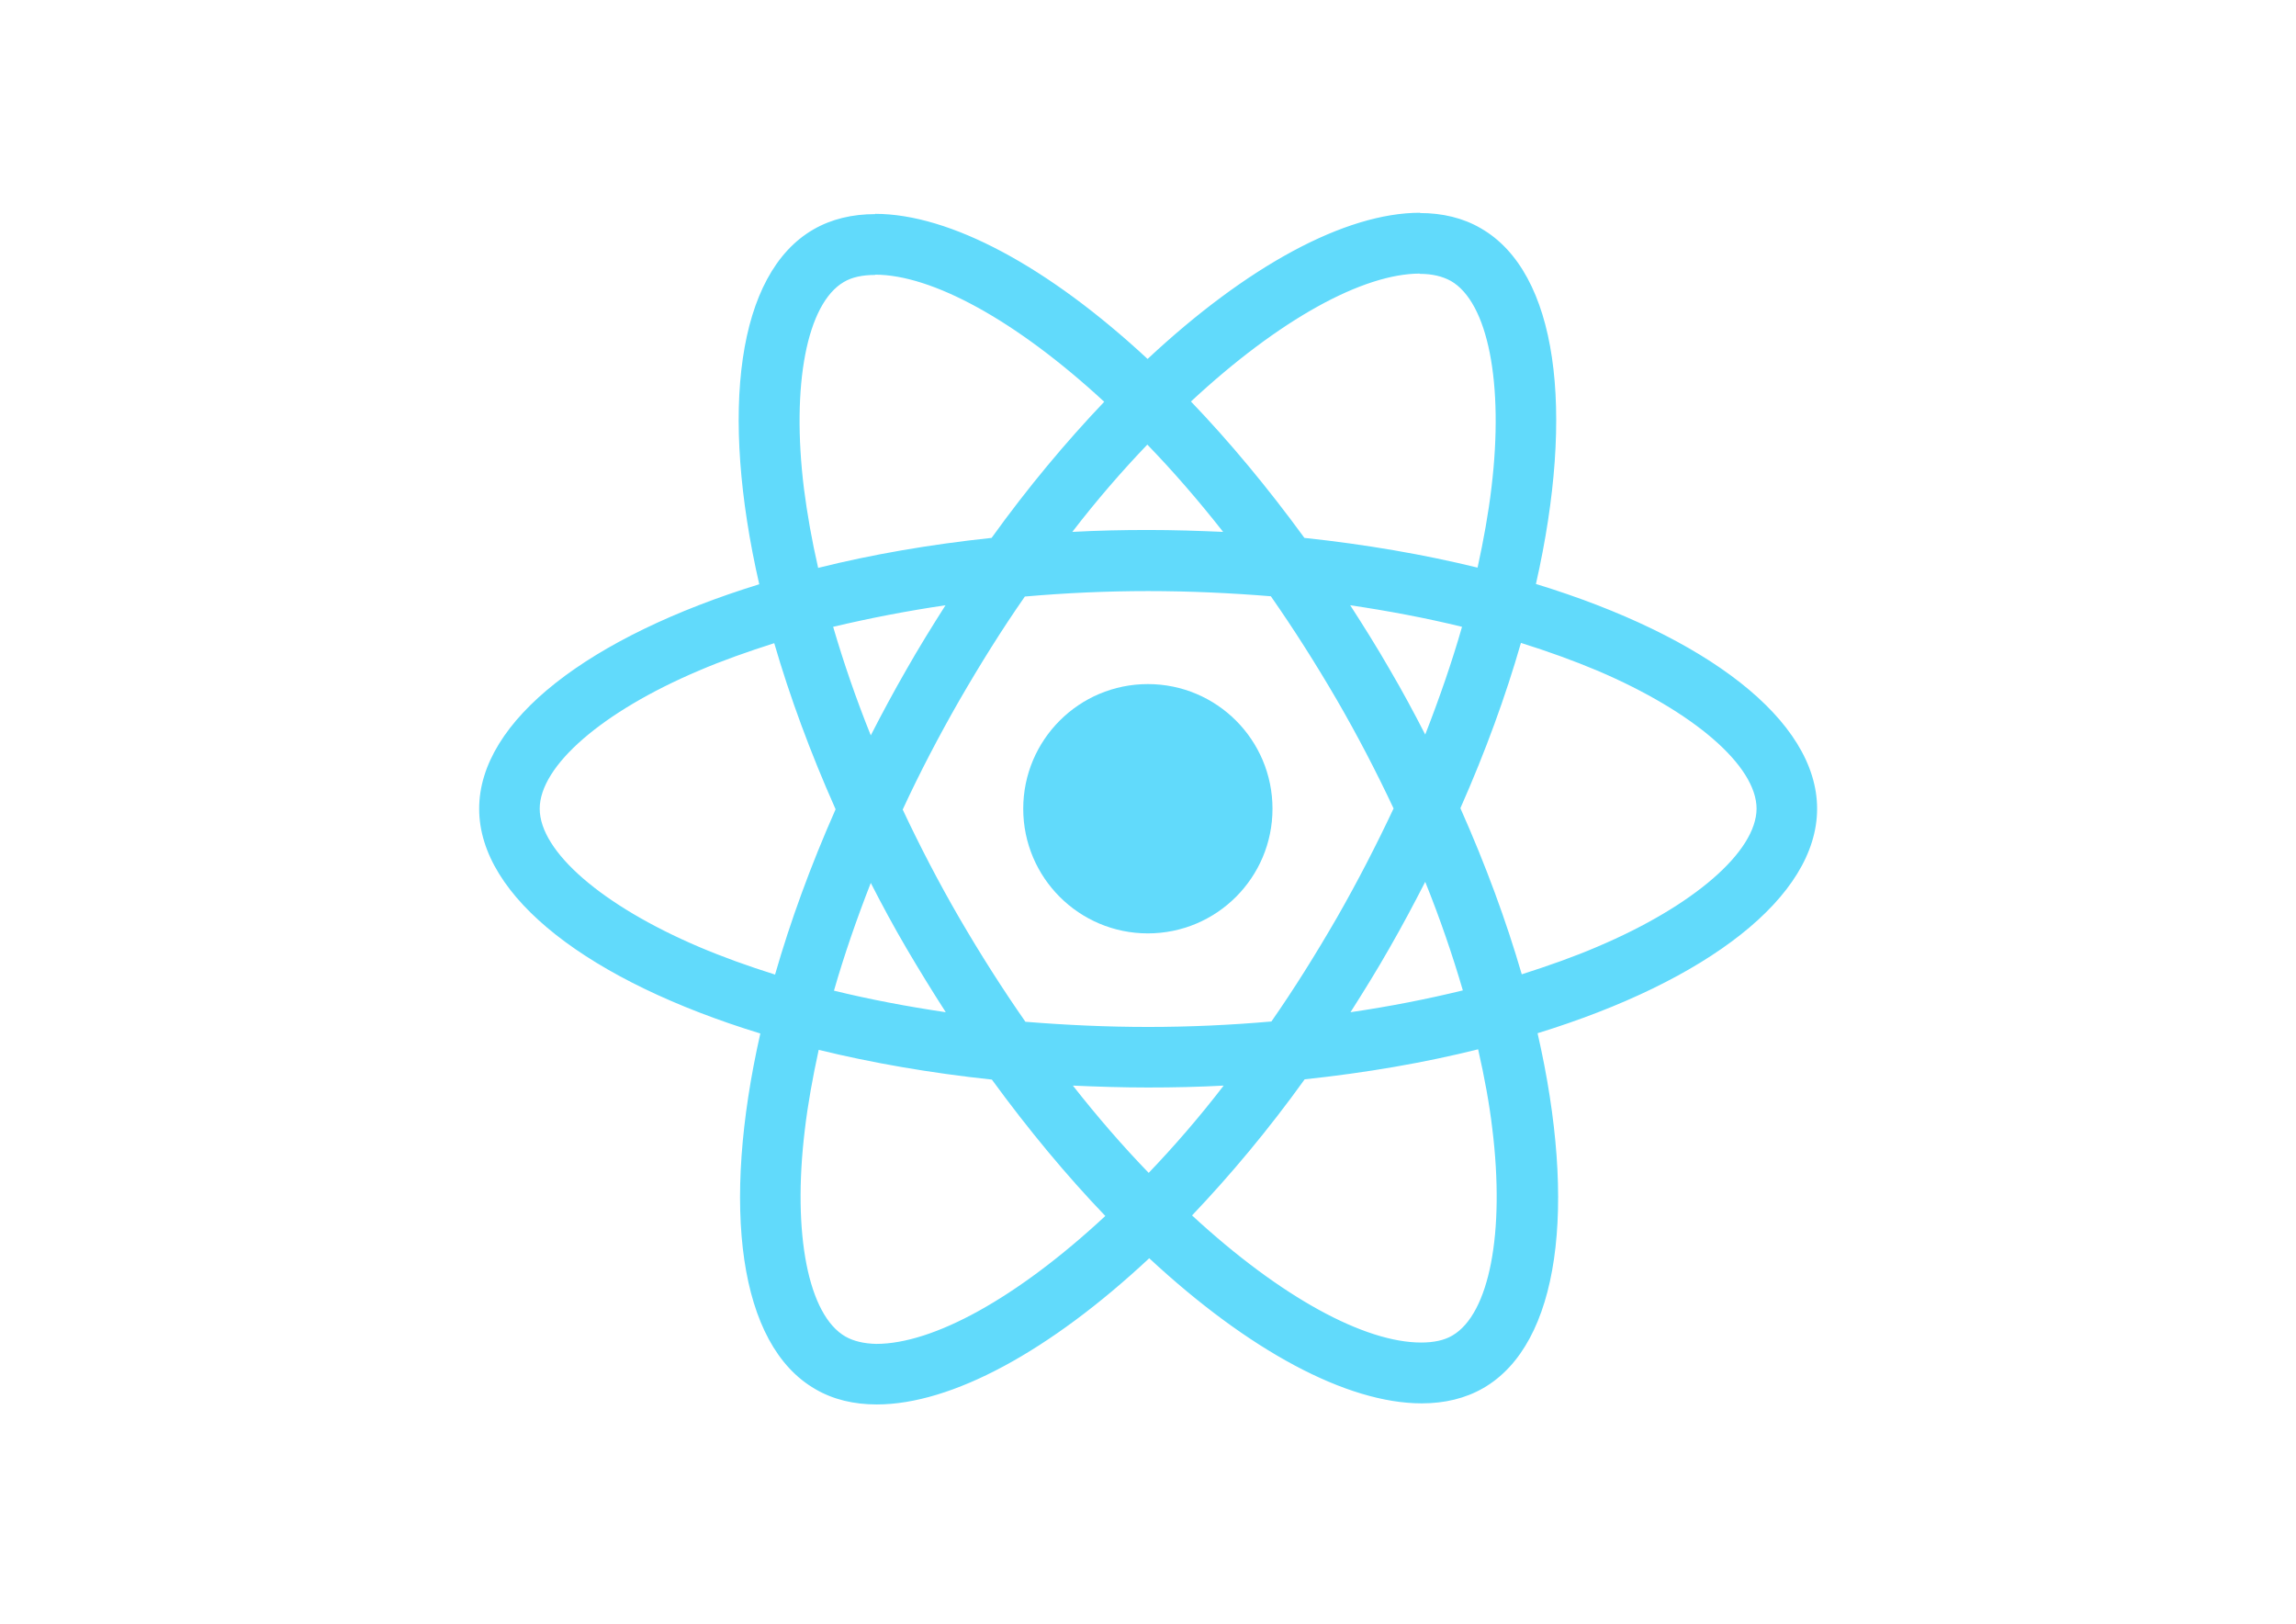
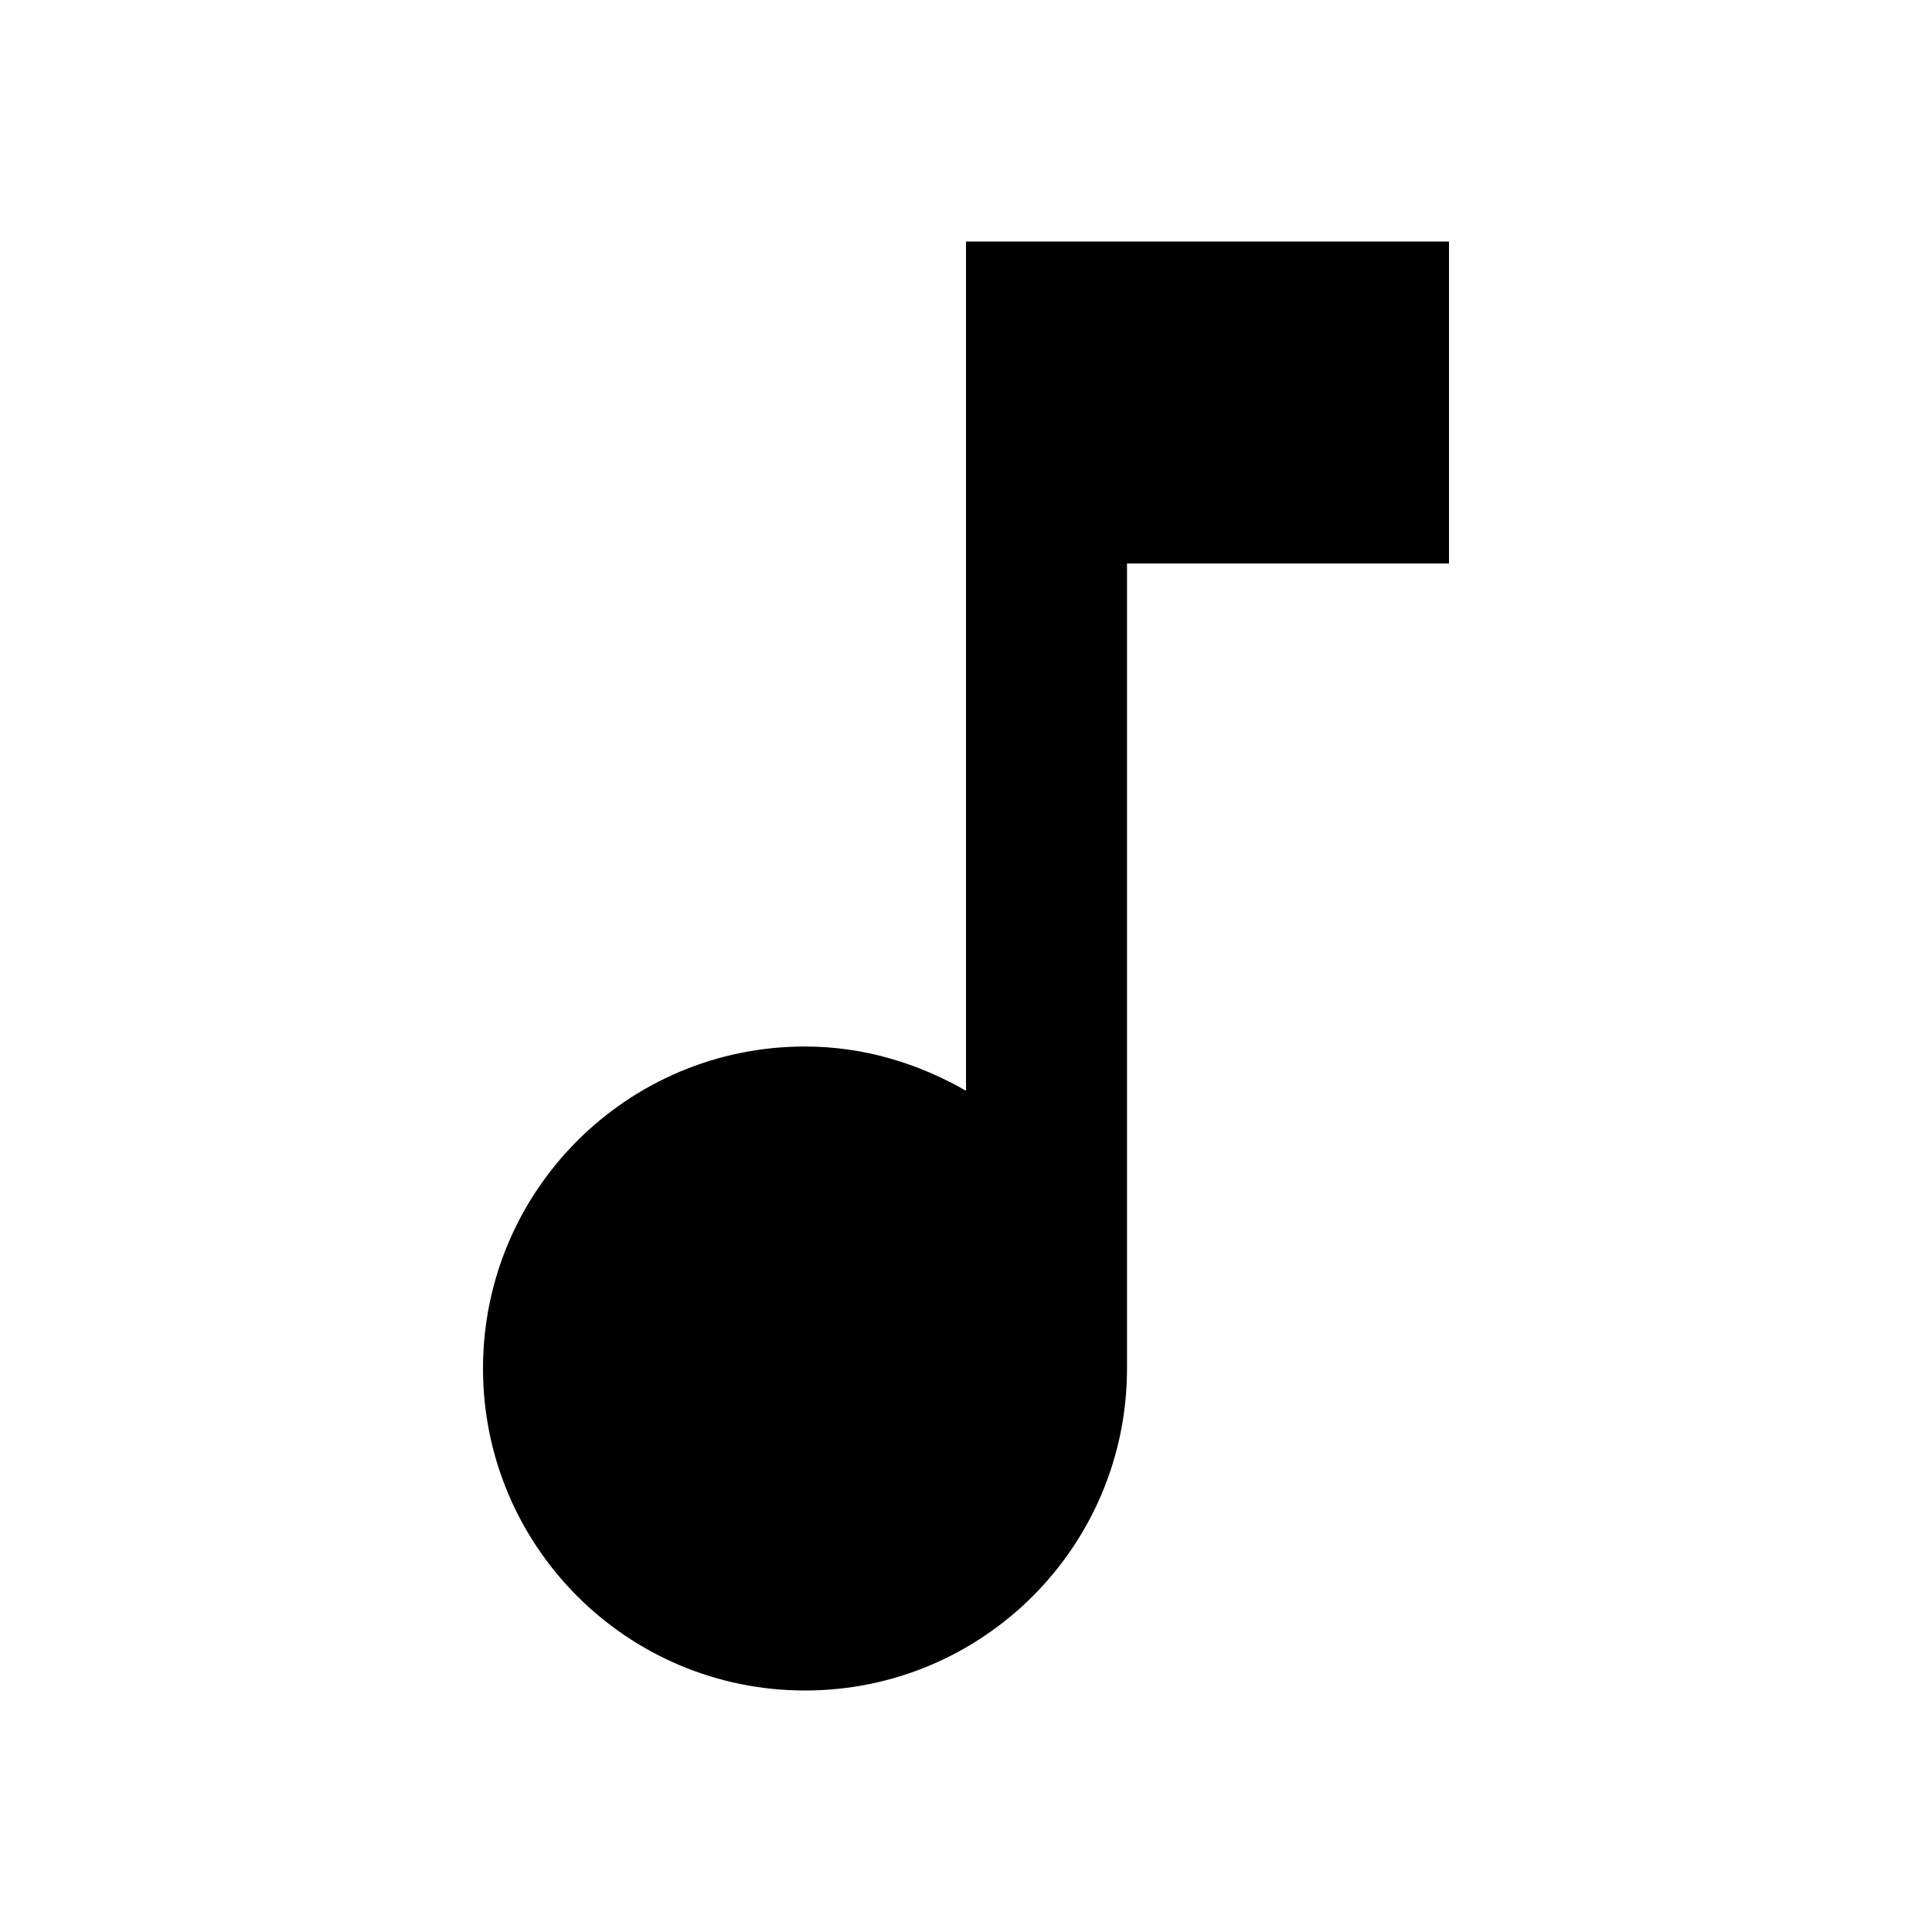
- <svg xmlns="http://www.w3.org/2000/svg" viewBox="0 0 841.9 595.3">
-   <g fill="#61DAFB">
-     <path d="M666.3 296.5c0-32.5-40.7-63.3-103.1-82.4 14.4-63.6 8-114.2-20.2-130.4-6.5-3.8-14.1-5.6-22.4-5.6v22.3c4.6 0 8.3.9 11.4 2.6 13.6 7.8 19.5 37.5 14.9 75.7-1.1 9.4-2.9 19.3-5.1 29.4-19.6-4.8-41-8.5-63.5-10.9-13.5-18.5-27.5-35.3-41.6-50 32.6-30.3 63.2-46.9 84-46.9V78c-27.5 0-63.5 19.6-99.9 53.6-36.4-33.8-72.4-53.2-99.9-53.2v22.3c20.7 0 51.4 16.5 84 46.6-14 14.7-28 31.4-41.3 49.9-22.6 2.4-44 6.1-63.6 11-2.3-10-4-19.7-5.2-29-4.7-38.2 1.1-67.9 14.6-75.8 3-1.8 6.9-2.6 11.5-2.6V78.5c-8.4 0-16 1.8-22.6 5.6-28.1 16.2-34.4 66.7-19.9 130.1-62.2 19.2-102.7 49.9-102.7 82.3 0 32.5 40.7 63.3 103.1 82.4-14.4 63.6-8 114.2 20.2 130.4 6.5 3.8 14.1 5.6 22.5 5.6 27.5 0 63.5-19.6 99.9-53.6 36.4 33.8 72.4 53.2 99.9 53.2 8.4 0 16-1.8 22.6-5.6 28.1-16.2 34.4-66.7 19.9-130.1 62-19.1 102.5-49.9 102.5-82.3zm-130.2-66.7c-3.7 12.9-8.3 26.2-13.5 39.5-4.1-8-8.4-16-13.1-24-4.6-8-9.5-15.8-14.4-23.4 14.2 2.1 27.9 4.7 41 7.9zm-45.8 106.5c-7.8 13.5-15.8 26.3-24.1 38.2-14.9 1.3-30 2-45.2 2-15.1 0-30.2-.7-45-1.9-8.3-11.9-16.4-24.6-24.2-38-7.6-13.1-14.5-26.4-20.8-39.8 6.2-13.4 13.2-26.8 20.7-39.9 7.8-13.5 15.8-26.3 24.1-38.2 14.9-1.3 30-2 45.2-2 15.1 0 30.2.7 45 1.9 8.3 11.9 16.4 24.6 24.2 38 7.6 13.1 14.5 26.4 20.8 39.8-6.3 13.4-13.2 26.8-20.7 39.9zm32.3-13c5.4 13.4 10 26.8 13.8 39.8-13.1 3.2-26.9 5.9-41.2 8 4.9-7.7 9.8-15.6 14.4-23.7 4.6-8 8.9-16.1 13-24.1zM421.2 430c-9.3-9.6-18.6-20.3-27.8-32 9 .4 18.2.7 27.5.7 9.4 0 18.7-.2 27.8-.7-9 11.7-18.3 22.4-27.5 32zm-74.4-58.9c-14.2-2.1-27.9-4.7-41-7.9 3.7-12.9 8.3-26.2 13.5-39.5 4.1 8 8.4 16 13.1 24 4.7 8 9.5 15.8 14.4 23.4zM420.7 163c9.3 9.6 18.6 20.3 27.8 32-9-.4-18.2-.7-27.5-.7-9.4 0-18.7.2-27.8.7 9-11.7 18.3-22.4 27.5-32zm-74 58.9c-4.9 7.7-9.8 15.6-14.4 23.7-4.6 8-8.9 16-13 24-5.4-13.4-10-26.8-13.8-39.8 13.1-3.1 26.9-5.8 41.2-7.9zm-90.5 125.2c-35.4-15.1-58.3-34.9-58.3-50.6 0-15.7 22.9-35.6 58.3-50.6 8.6-3.7 18-7 27.7-10.1 5.7 19.6 13.2 40 22.5 60.9-9.2 20.8-16.6 41.1-22.2 60.6-9.9-3.1-19.3-6.5-28-10.2zM310 490c-13.6-7.8-19.5-37.5-14.9-75.7 1.1-9.4 2.9-19.3 5.1-29.4 19.6 4.8 41 8.5 63.5 10.9 13.5 18.5 27.5 35.3 41.6 50-32.6 30.3-63.2 46.9-84 46.9-4.5-.1-8.3-1-11.3-2.7zm237.2-76.2c4.7 38.2-1.1 67.9-14.6 75.8-3 1.8-6.9 2.6-11.5 2.6-20.7 0-51.4-16.5-84-46.6 14-14.7 28-31.4 41.3-49.9 22.6-2.4 44-6.1 63.6-11 2.3 10.1 4.1 19.8 5.2 29.1zm38.5-66.7c-8.6 3.7-18 7-27.7 10.1-5.7-19.6-13.2-40-22.5-60.9 9.2-20.8 16.6-41.1 22.2-60.6 9.9 3.1 19.3 6.5 28.1 10.2 35.4 15.1 58.3 34.9 58.3 50.6-.1 15.7-23 35.6-58.4 50.6zM320.8 78.4z" />
-     <circle cx="420.9" cy="296.5" r="45.7" />
-     <path d="M520.5 78.1z" />
-   </g>
+ <svg xmlns="http://www.w3.org/2000/svg" height="24" viewBox="0 0 24 24" width="24">
+   <path d="M0 0h24v24H0z" fill="none" />
+   <path d="M12 3v10.55c-.59-.34-1.27-.55-2-.55-2.21 0-4 1.79-4 4s1.79 4 4 4 4-1.79 4-4V7h4V3h-6z" />
</svg>
